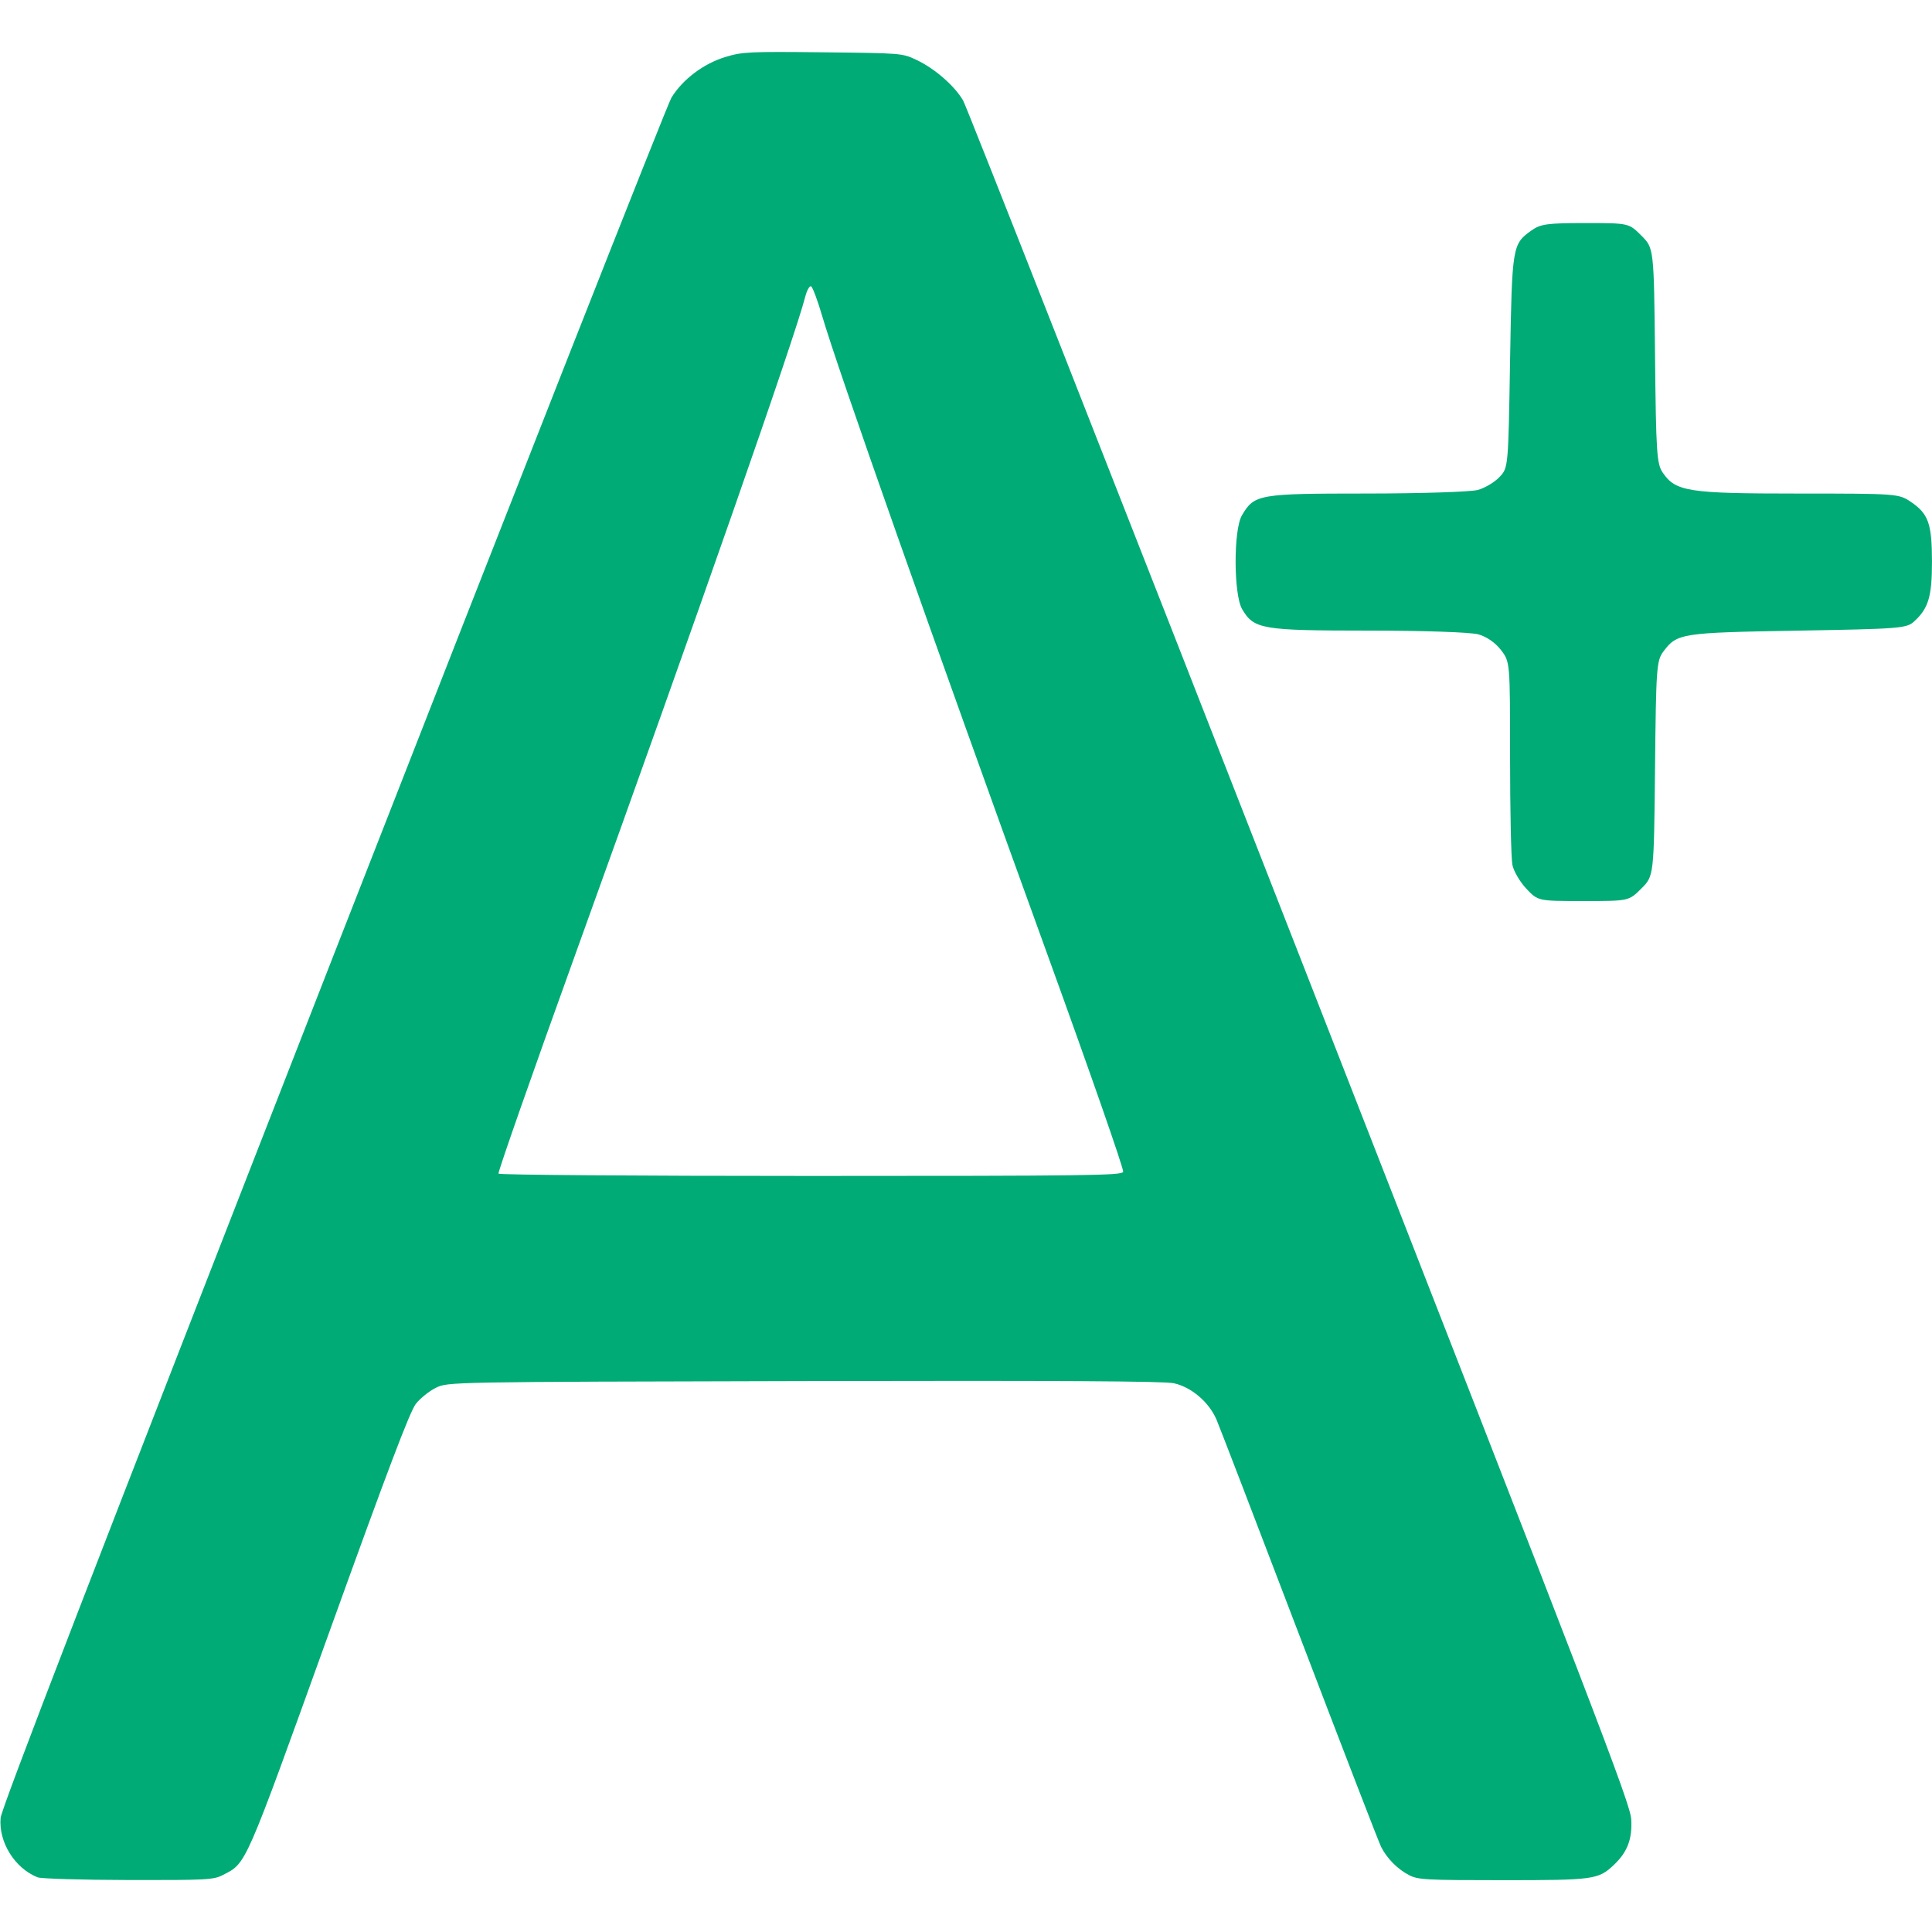
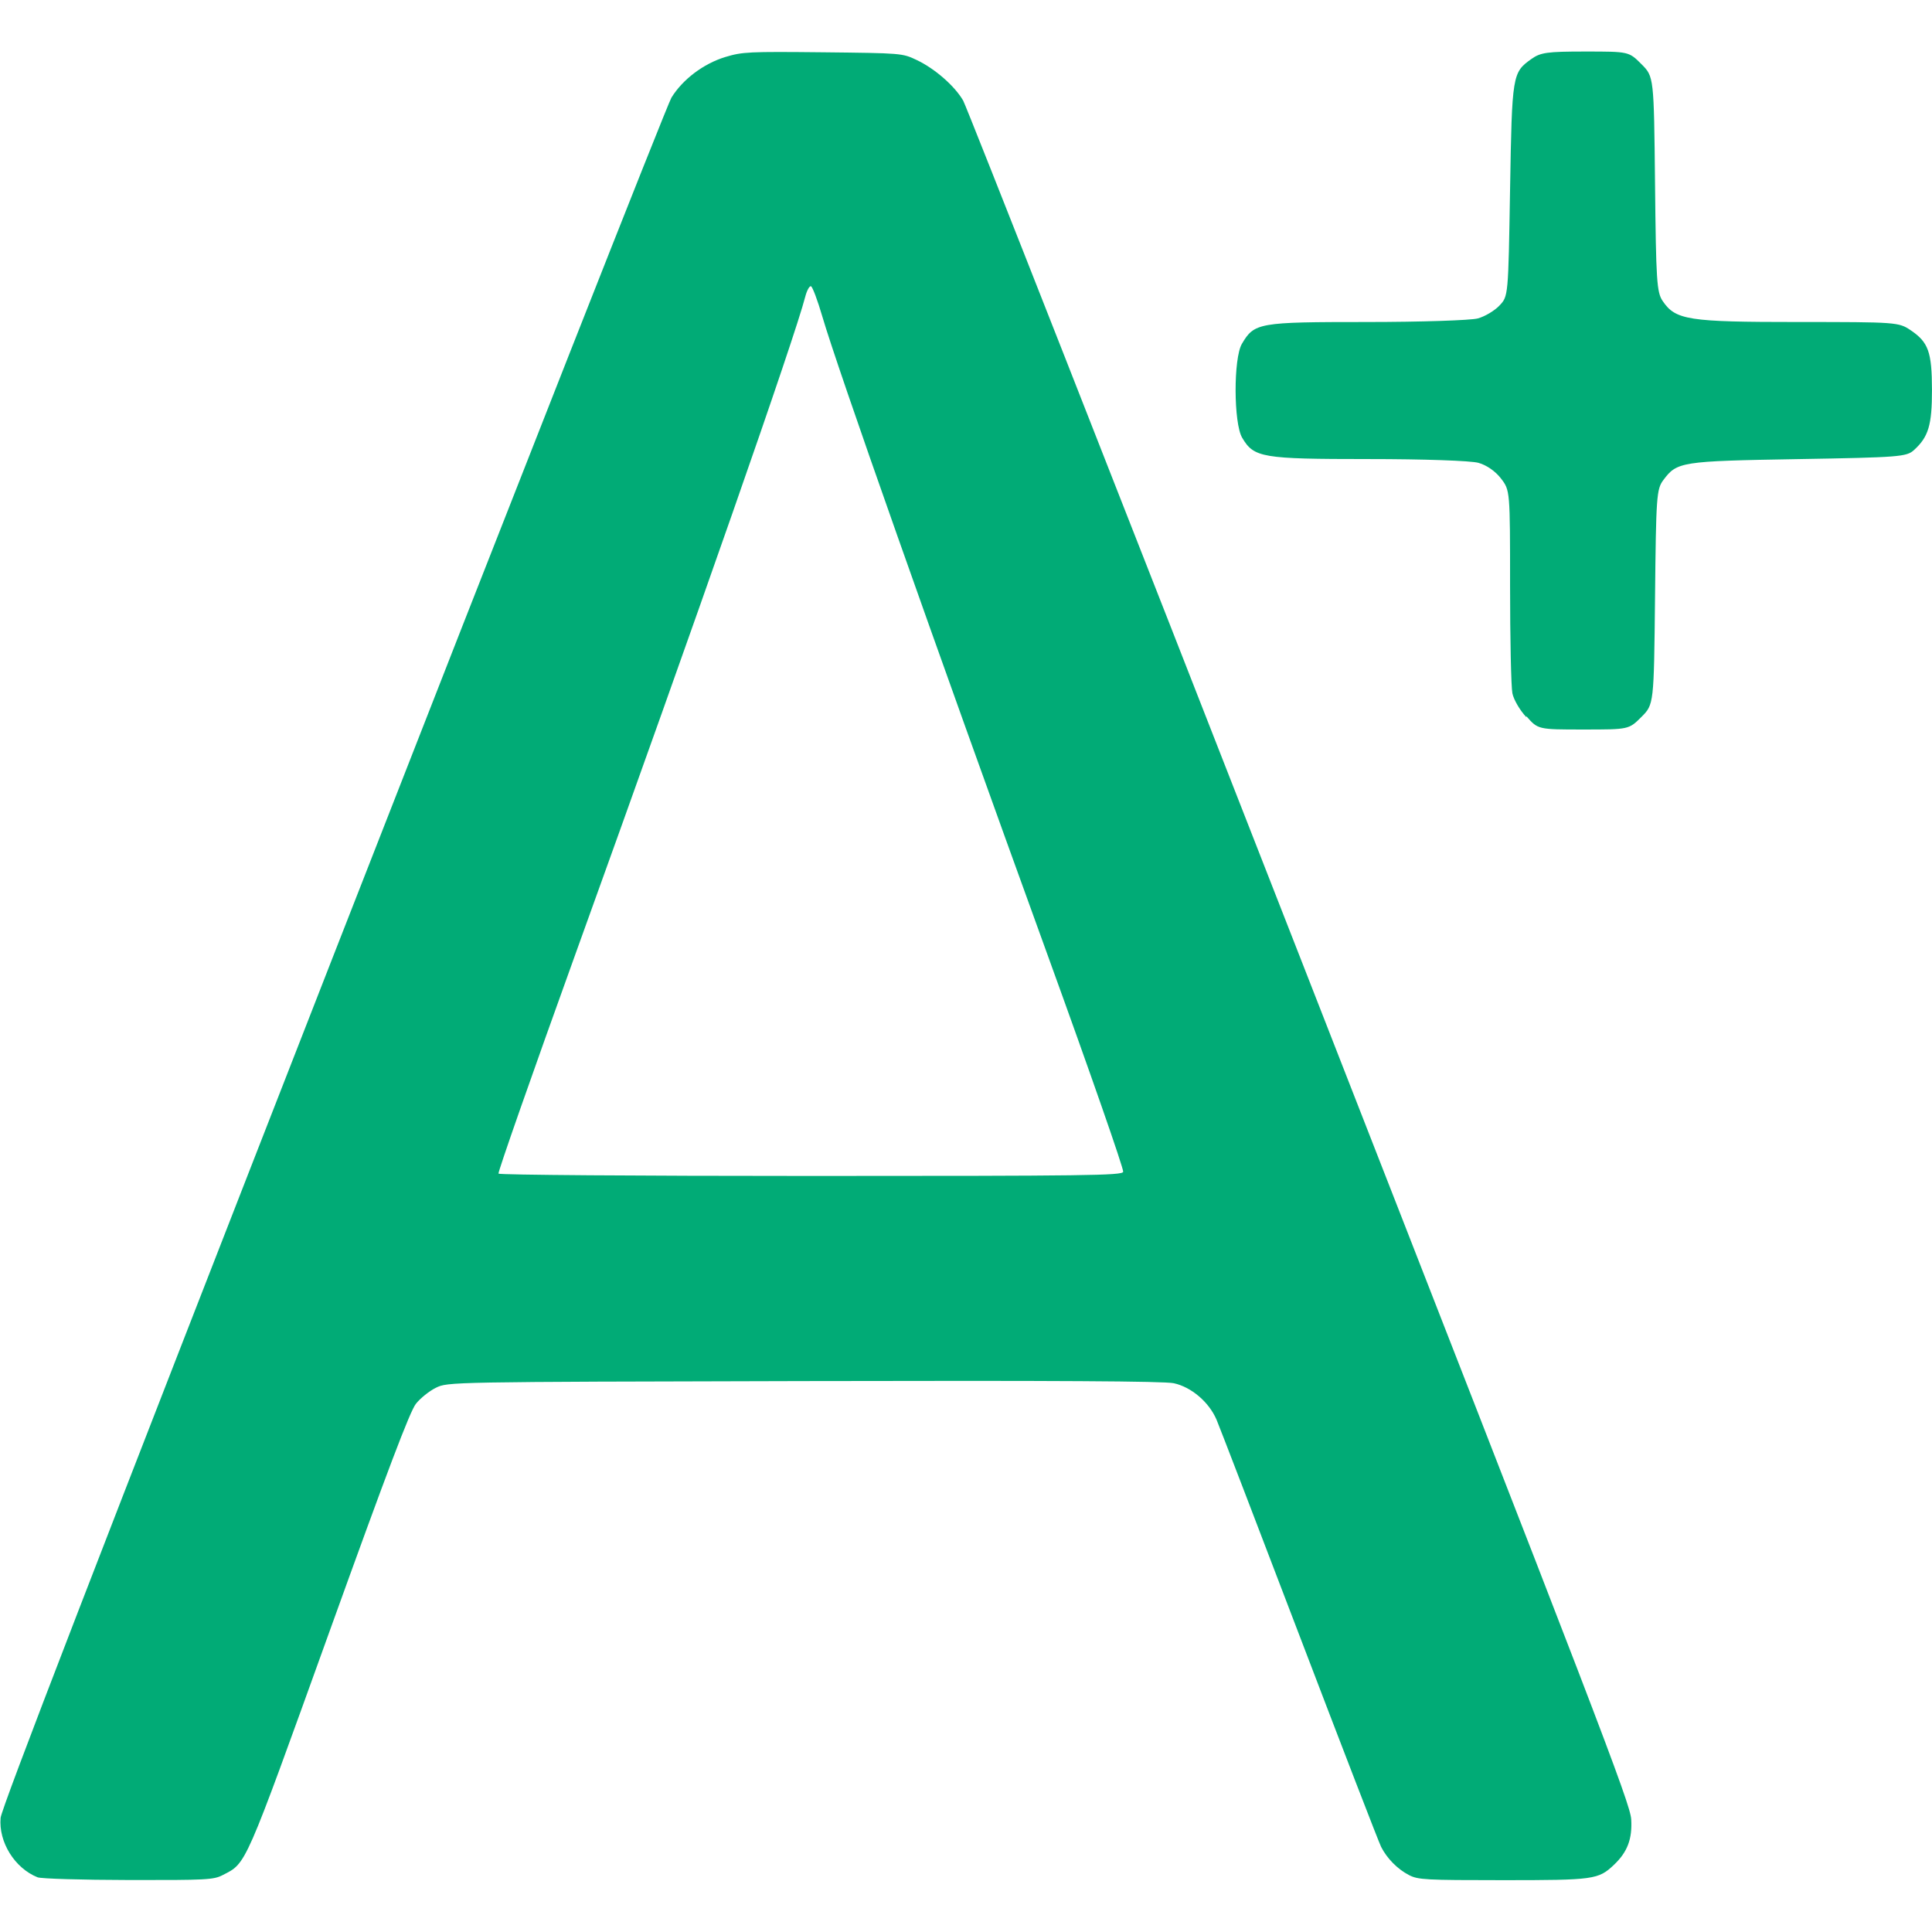
- <svg xmlns="http://www.w3.org/2000/svg" viewBox="193 148.5 727 727" width="64" height="64">
-   <path fill="#01AB76" fill-rule="evenodd" d="M207.13 854.92C198.53 851.48 192.43 841.66 193.23 832.56C193.55 828.91 228.37 738.70 318.24 508.67C386.76 333.31 444.10 187.76 445.67 185.22C449.92 178.34 457.75 172.44 465.91 169.96C472.37 168.00 474.70 167.89 502.65 168.18C532.45 168.50 532.51 168.50 538.00 171.11C544.80 174.34 552.26 180.86 555.43 186.35C556.74 188.63 613.76 333.60 682.12 508.50C794.27 795.40 806.47 827.14 806.82 833.09C807.26 840.49 805.40 845.40 800.34 850.20C794.46 855.78 792.86 856.00 758.49 856.00C729.39 856.00 726.63 855.85 723.21 854.09C718.92 851.88 714.89 847.81 712.70 843.46C711.85 841.79 698.04 806.01 681.99 763.96C665.95 721.91 651.90 685.35 650.77 682.71C647.94 676.10 641.26 670.41 634.67 669.00C630.99 668.21 590.97 667.98 495.50 668.19C361.50 668.50 361.50 668.50 357.00 670.73C354.52 671.95 351.15 674.65 349.51 676.73C347.27 679.54 338.95 701.49 316.82 762.89C284.72 851.96 285.83 849.43 276.79 854.09C273.36 855.86 270.71 856.00 241.29 855.94C223.72 855.90 208.44 855.45 207.13 854.92ZM615.65 589.46C615.98 588.62 603.15 551.83 587.15 507.71C543.56 387.50 508.04 286.83 502.42 267.54C500.66 261.51 498.75 256.42 498.17 256.22C497.59 256.03 496.61 257.81 496.00 260.19C491.99 275.78 455.88 379.06 409.58 507.38C393.33 552.41 380.28 589.65 380.58 590.13C380.88 590.62 432.45 591.00 498.09 591.00C602.36 591.00 615.13 590.83 615.65 589.46ZM767.36 482.92C764.94 480.36 762.58 476.31 762.10 473.92C761.62 471.53 761.23 453.37 761.23 433.57C761.23 397.57 761.23 397.57 757.81 393.10C755.73 390.37 752.39 388.06 749.32 387.21C746.42 386.40 728.78 385.79 707.84 385.79C667.81 385.78 664.87 385.28 660.42 377.75C657.18 372.25 657.11 347.86 660.33 342.42C665.00 334.49 666.54 334.22 707.15 334.21C727.57 334.21 746.46 333.59 749.11 332.86C751.79 332.12 755.45 329.93 757.25 328.00C760.56 324.51 760.56 324.51 761.23 284.24C761.96 241.12 762.08 240.35 769.24 235.25C772.71 232.78 775.18 232.44 789.55 232.44C805.92 232.44 805.92 232.44 810.64 237.16C815.36 241.88 815.36 241.88 815.78 282.29C816.15 318.62 816.43 323.05 818.65 326.31C823.53 333.49 828.21 334.22 869.61 334.22C906.69 334.22 907.48 334.28 911.98 337.31C918.65 341.82 919.96 345.45 919.99 359.73C920.00 373.02 918.68 377.44 913.22 382.40C910.41 384.95 907.76 385.15 869.32 385.81C825.59 386.56 824.03 386.80 818.91 393.68C816.35 397.10 816.16 399.79 815.78 437.71C815.36 478.12 815.36 478.12 810.64 482.84C805.92 487.56 805.92 487.56 788.82 487.56C771.73 487.56 771.73 487.56 767.36 482.92Z" />
+ <svg xmlns="http://www.w3.org/2000/svg" viewBox="0 0 64 64" width="64" height="64">
+   <path fill="#01AB76" fill-rule="evenodd" d="M1.244 62.188C0.487 61.885-0.05 61.021 0.02 60.22C0.048 59.899 3.114 51.957 11.025 31.707C17.057 16.269 22.105 3.456 22.243 3.233C22.617 2.627 23.307 2.108 24.025 1.889C24.594 1.717 24.799 1.707 27.259 1.732C29.883 1.761 29.888 1.761 30.371 1.99C30.97 2.275 31.627 2.849 31.906 3.332C32.021 3.533 37.041 16.295 43.059 31.692C52.932 56.949 54.006 59.743 54.036 60.267C54.075 60.918 53.911 61.35 53.466 61.773C52.948 62.264 52.807 62.283 49.782 62.283C47.22 62.283 46.977 62.27 46.676 62.115C46.298 61.921 45.944 61.562 45.751 61.179C45.676 61.032 44.46 57.883 43.047 54.181C41.635 50.479 40.398 47.261 40.299 47.028C40.05 46.446 39.462 45.945 38.882 45.821C38.558 45.752 35.034 45.731 26.63 45.75C14.834 45.777 14.834 45.777 14.437 45.973C14.219 46.081 13.922 46.319 13.778 46.502C13.581 46.749 12.848 48.681 10.9 54.087C8.074 61.928 8.172 61.705 7.376 62.115C7.074 62.271 6.841 62.283 4.251 62.278C2.704 62.275 1.359 62.235 1.244 62.188ZM37.207 38.819C37.236 38.745 36.107 35.506 34.698 31.622C30.861 21.04 27.734 12.178 27.239 10.479C27.084 9.949 26.916 9.501 26.865 9.483C26.814 9.466 26.728 9.623 26.674 9.832C26.321 11.205 23.142 20.297 19.066 31.593C17.636 35.557 16.487 38.836 16.513 38.878C16.54 38.921 21.08 38.955 26.858 38.955C36.037 38.955 37.161 38.94 37.207 38.819ZM50.563 23.758C50.35 23.533 50.142 23.176 50.1 22.966C50.057 22.755 50.023 21.157 50.023 19.414C50.023 16.244 50.023 16.244 49.722 15.851C49.539 15.611 49.245 15.407 48.975 15.332C48.719 15.261 47.166 15.207 45.323 15.207C41.799 15.206 41.54 15.162 41.148 14.5C40.863 14.015 40.857 11.868 41.14 11.389C41.552 10.691 41.687 10.667 45.262 10.667C47.06 10.667 48.723 10.612 48.956 10.548C49.192 10.483 49.514 10.29 49.673 10.12C49.964 9.813 49.964 9.813 50.023 6.268C50.087 2.472 50.098 2.404 50.728 1.955C51.034 1.737 51.251 1.707 52.516 1.707C53.957 1.707 53.957 1.707 54.373 2.123C54.788 2.539 54.788 2.539 54.825 6.096C54.858 9.294 54.882 9.684 55.078 9.971C55.507 10.603 55.919 10.667 59.564 10.667C62.828 10.667 62.898 10.673 63.294 10.94C63.881 11.337 63.996 11.656 63.999 12.913C64 14.083 63.884 14.472 63.403 14.909C63.156 15.133 62.922 15.151 59.538 15.209C55.689 15.275 55.551 15.296 55.101 15.902C54.875 16.203 54.859 16.44 54.825 19.778C54.788 23.335 54.788 23.335 54.373 23.751C53.957 24.166 53.957 24.166 52.452 24.166C50.947 24.166 50.947 24.166 50.563 23.726Z" />
</svg>
